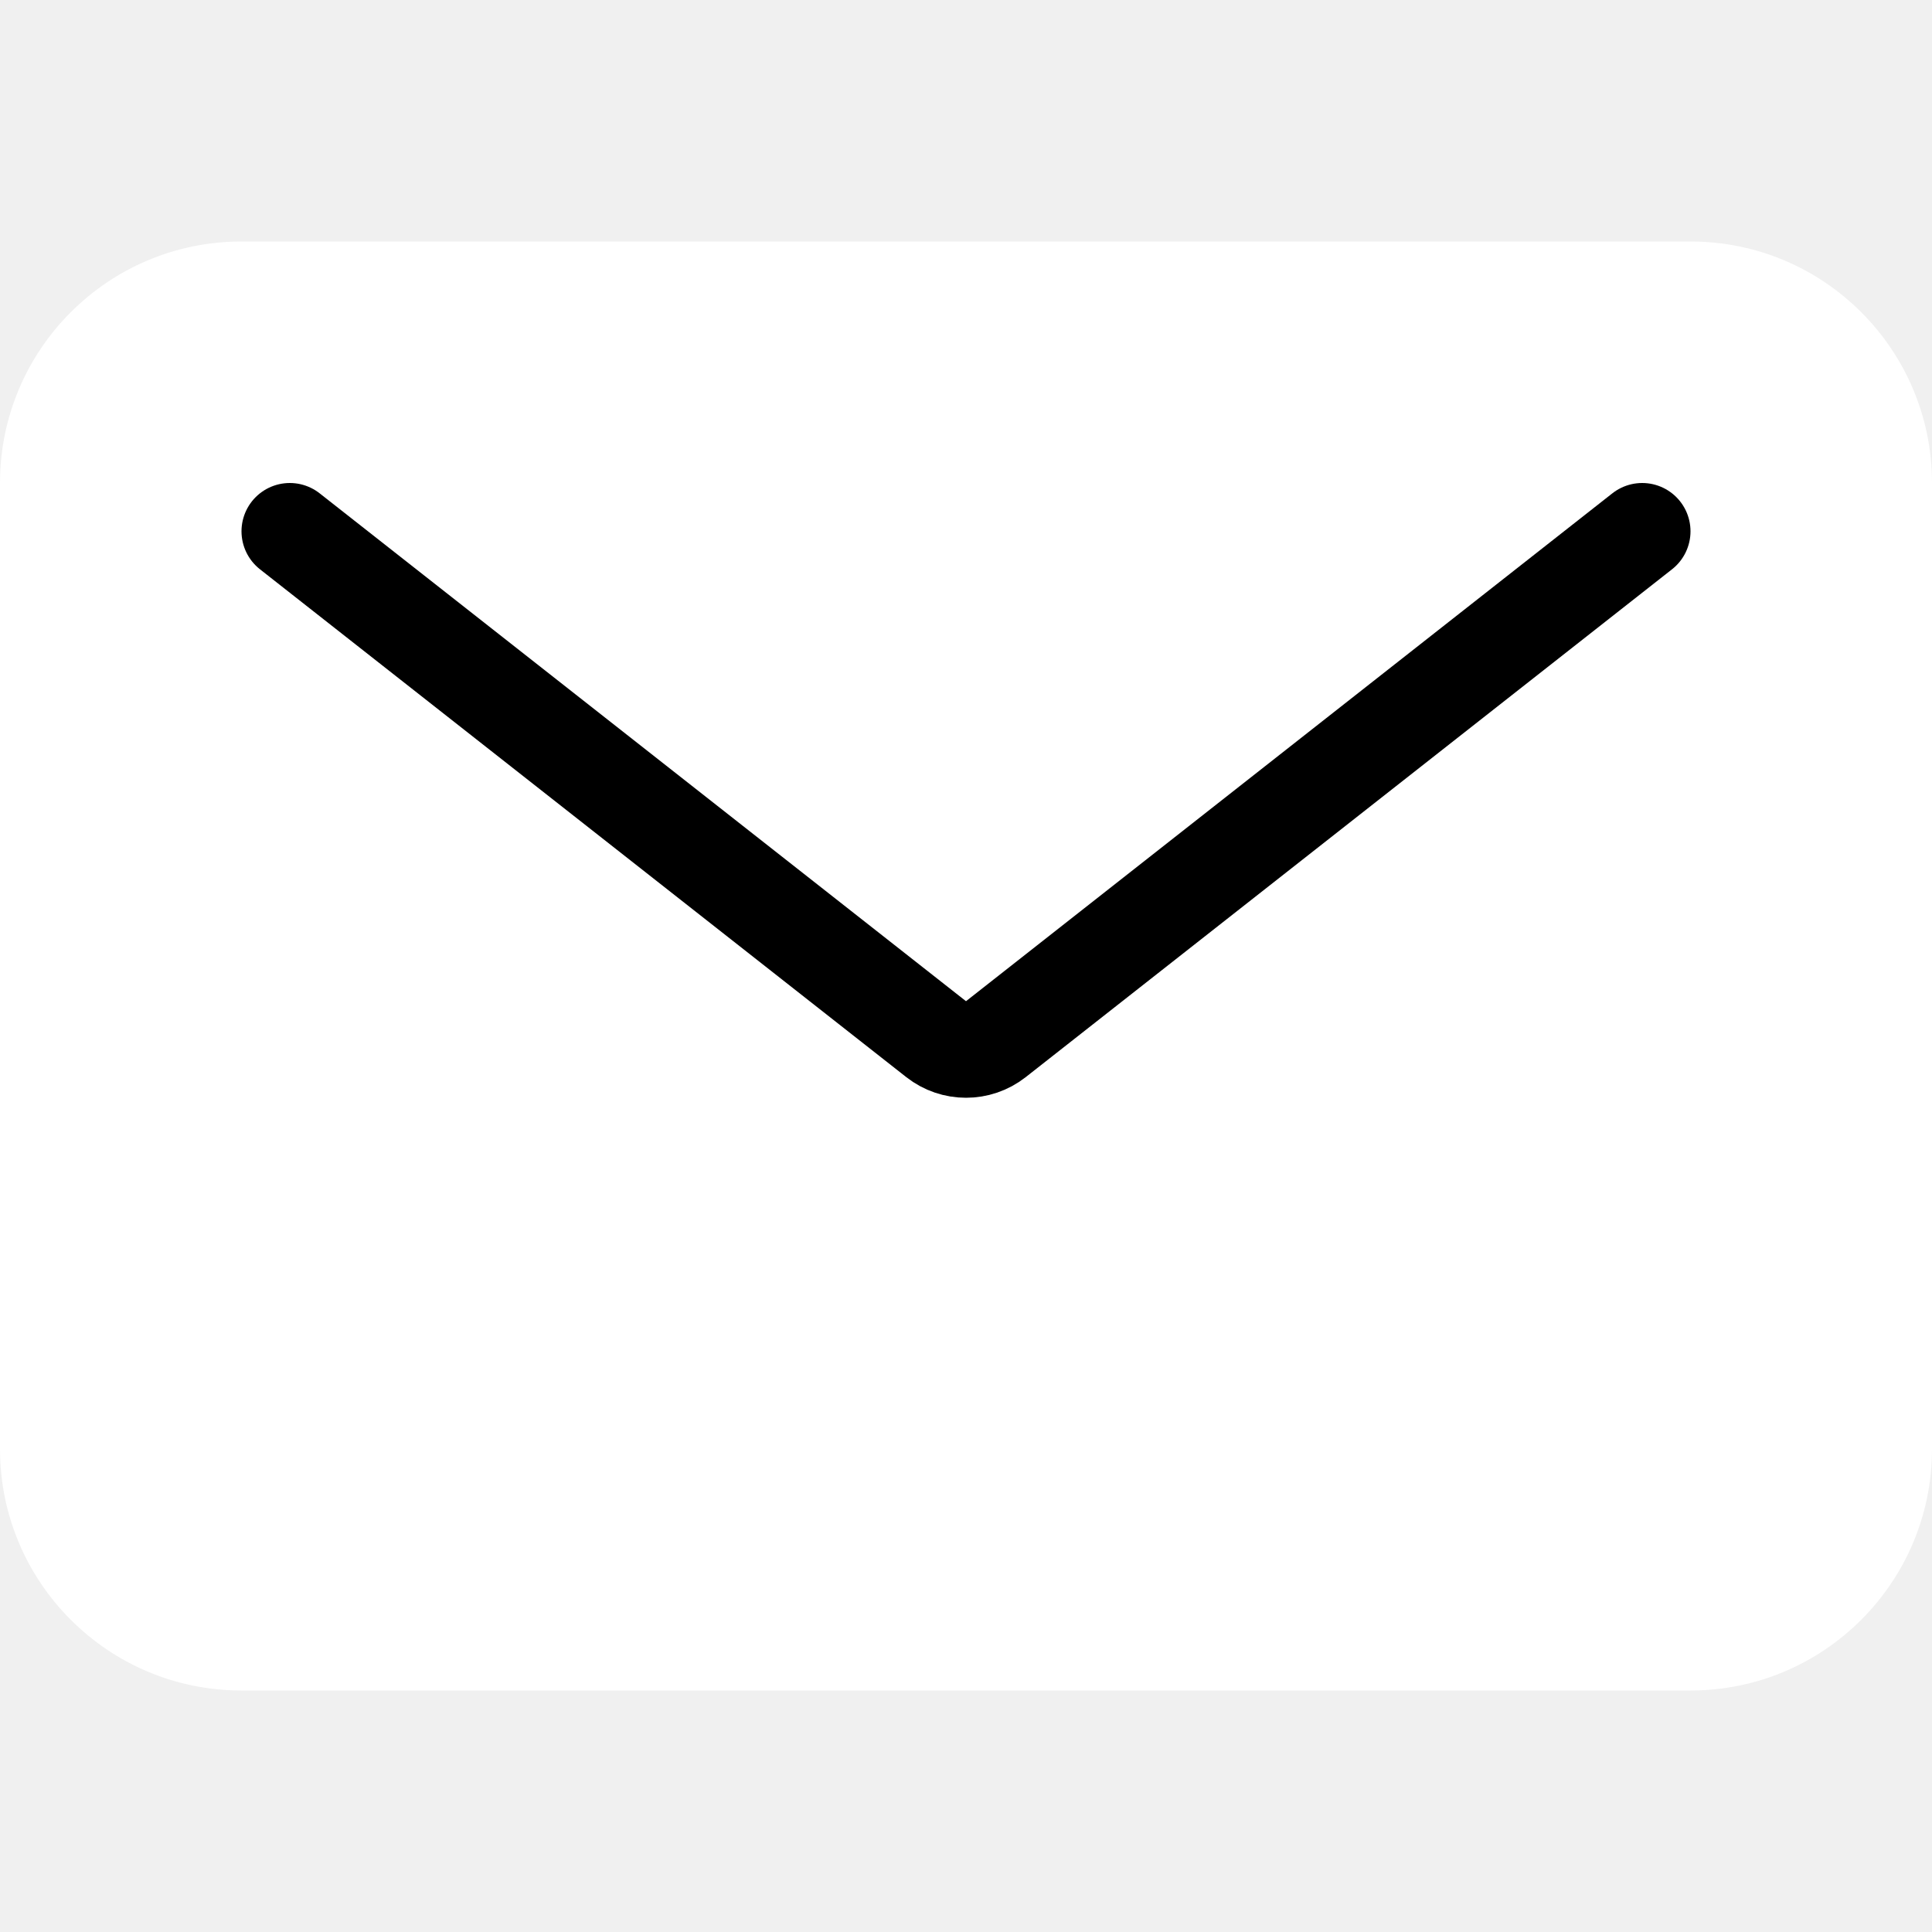
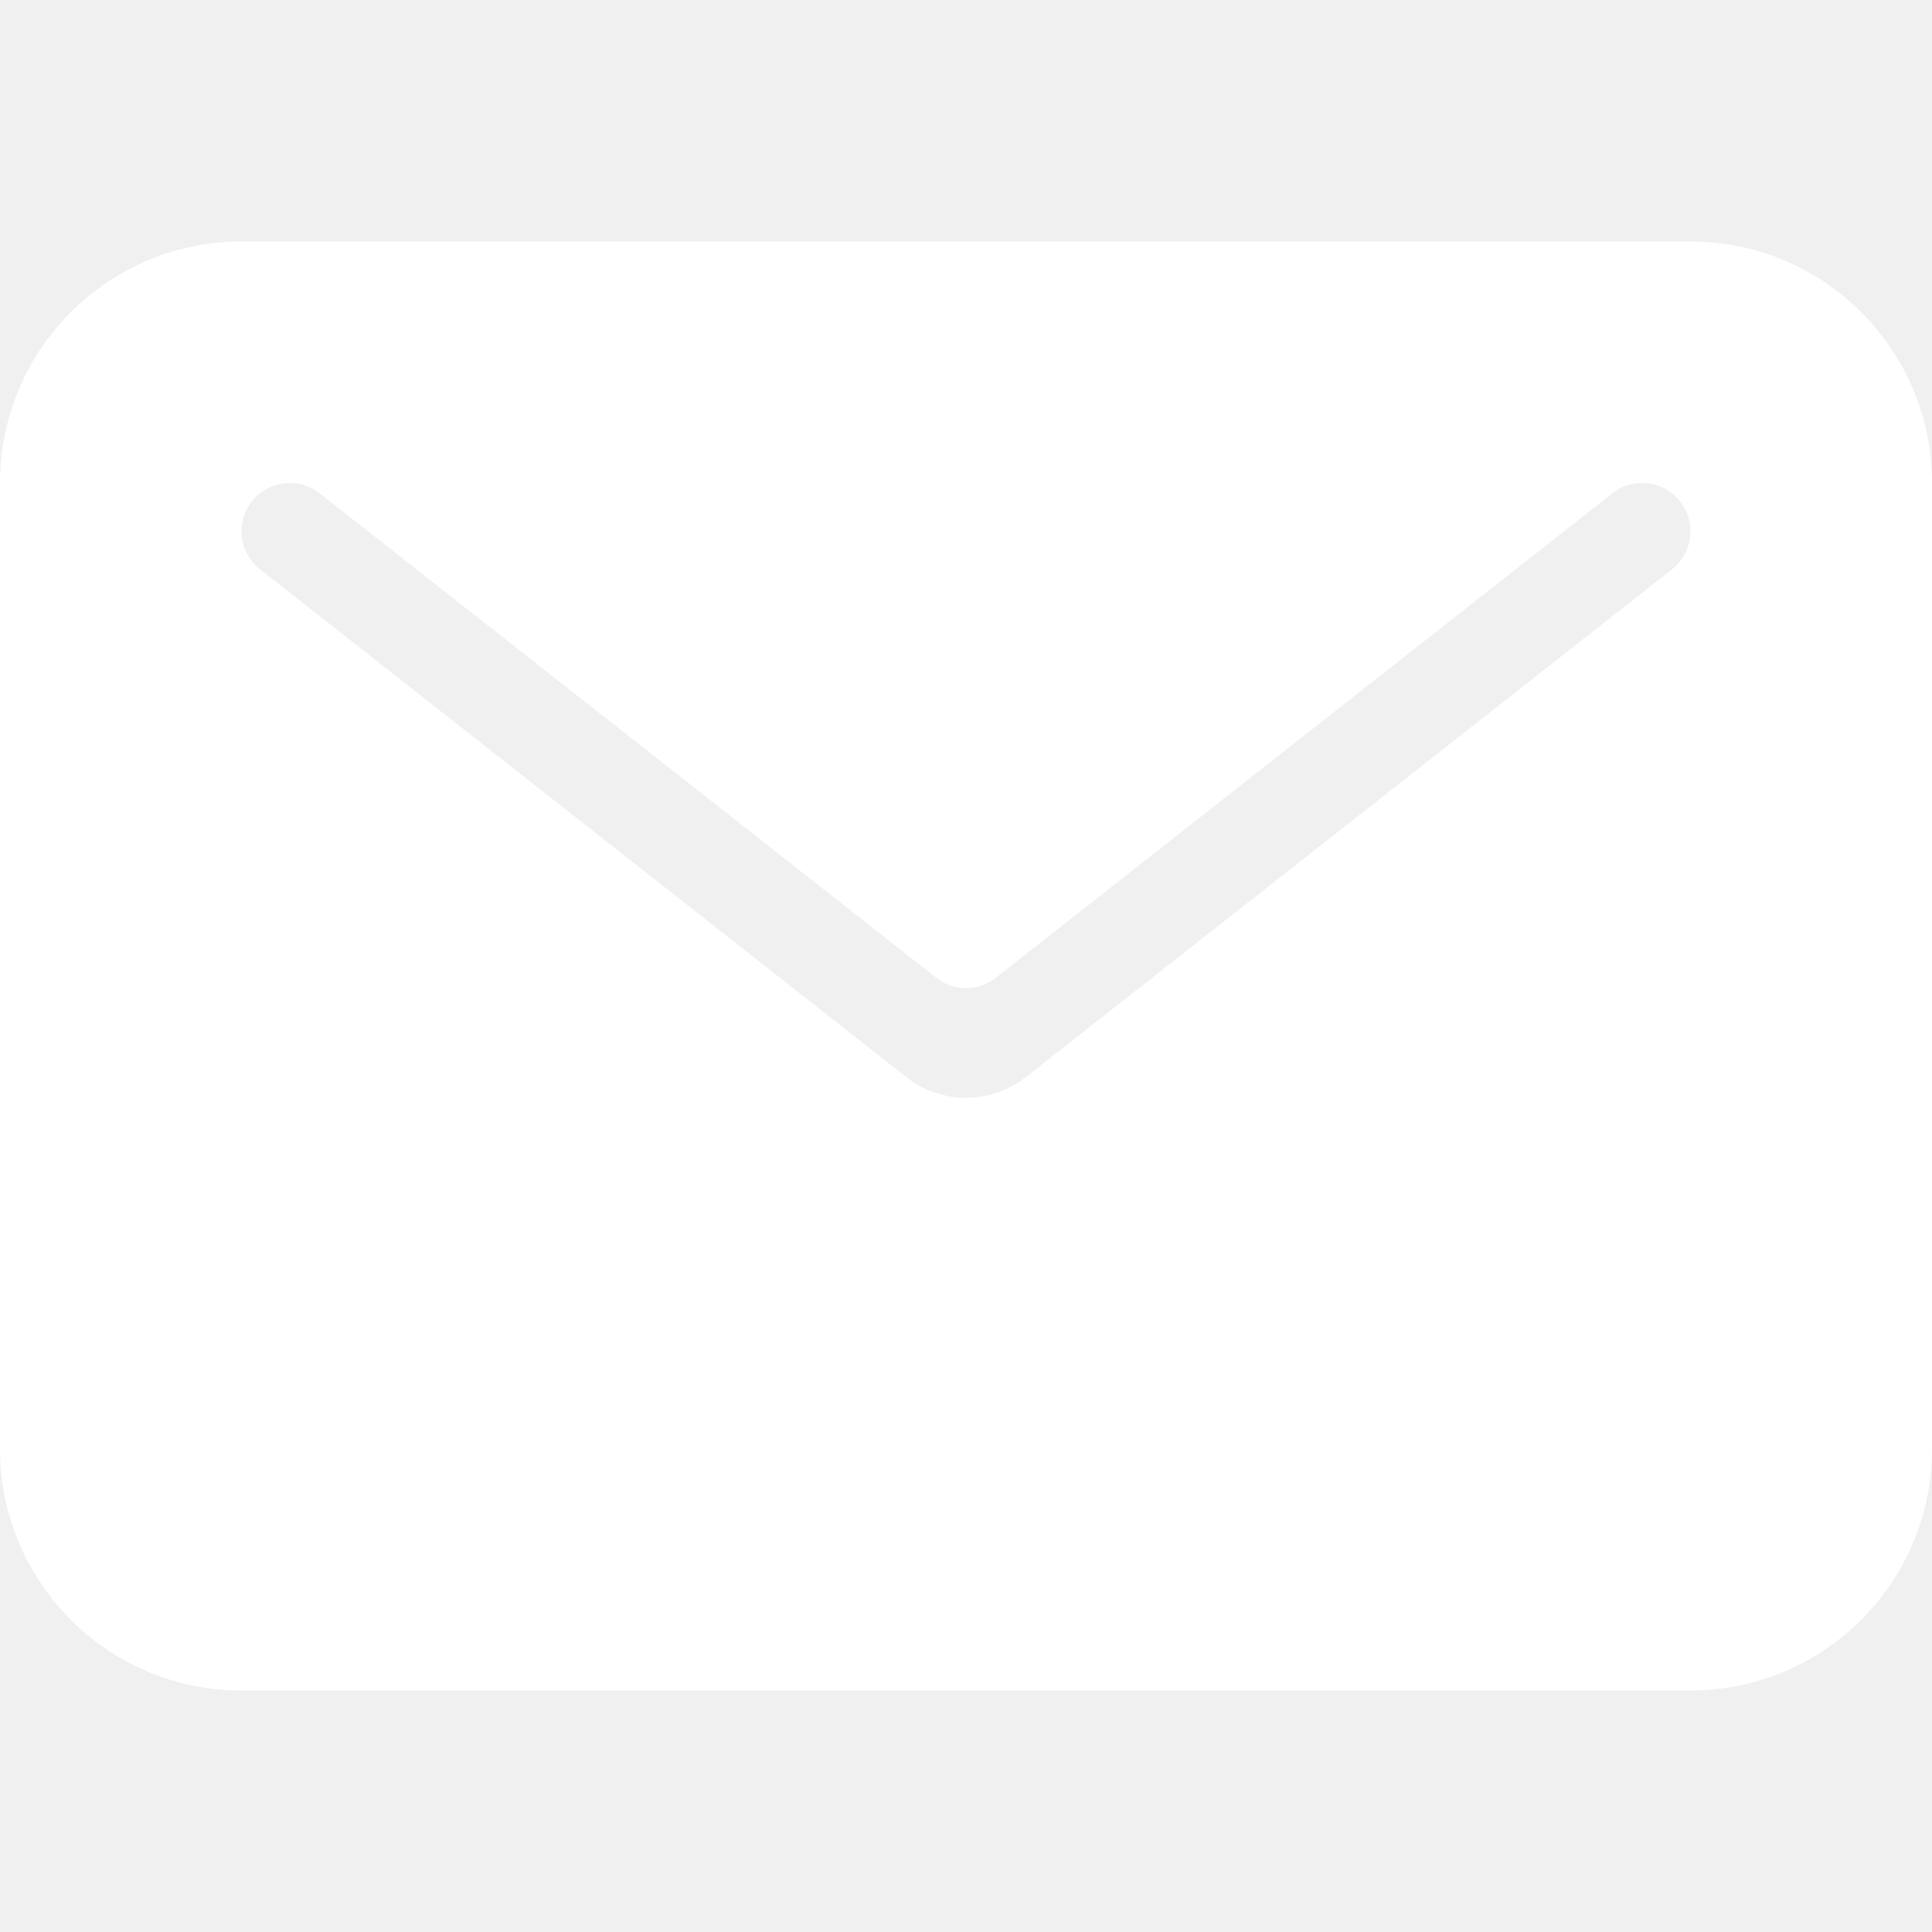
<svg xmlns="http://www.w3.org/2000/svg" width="40" height="40" viewBox="0 0 40 40" fill="none">
-   <rect y="5" width="40" height="30" rx="5" fill="white" />
-   <path d="M6 11L19.382 21.515C19.745 21.799 20.255 21.799 20.618 21.515L34 11" stroke="black" stroke-width="2" stroke-linecap="round" stroke-linejoin="round" />
+   <path fill-rule="evenodd" clip-rule="evenodd" d="M40 10C40 7.239 37.761 5 35 5H5C2.239 5 0 7.239 0 10V30C0 32.761 2.239 35 5 35H35C37.761 35 40 32.761 40 30V10ZM5.214 10.382C5.555 9.948 6.184 9.873 6.618 10.214L19.382 20.243C19.745 20.528 20.255 20.528 20.618 20.243L33.382 10.214C33.816 9.873 34.445 9.948 34.786 10.382C35.127 10.816 35.052 11.445 34.618 11.786L21.236 22.301C20.51 22.871 19.49 22.871 18.764 22.301L5.382 11.786C4.948 11.445 4.872 10.816 5.214 10.382Z" fill="white" />
</svg>
